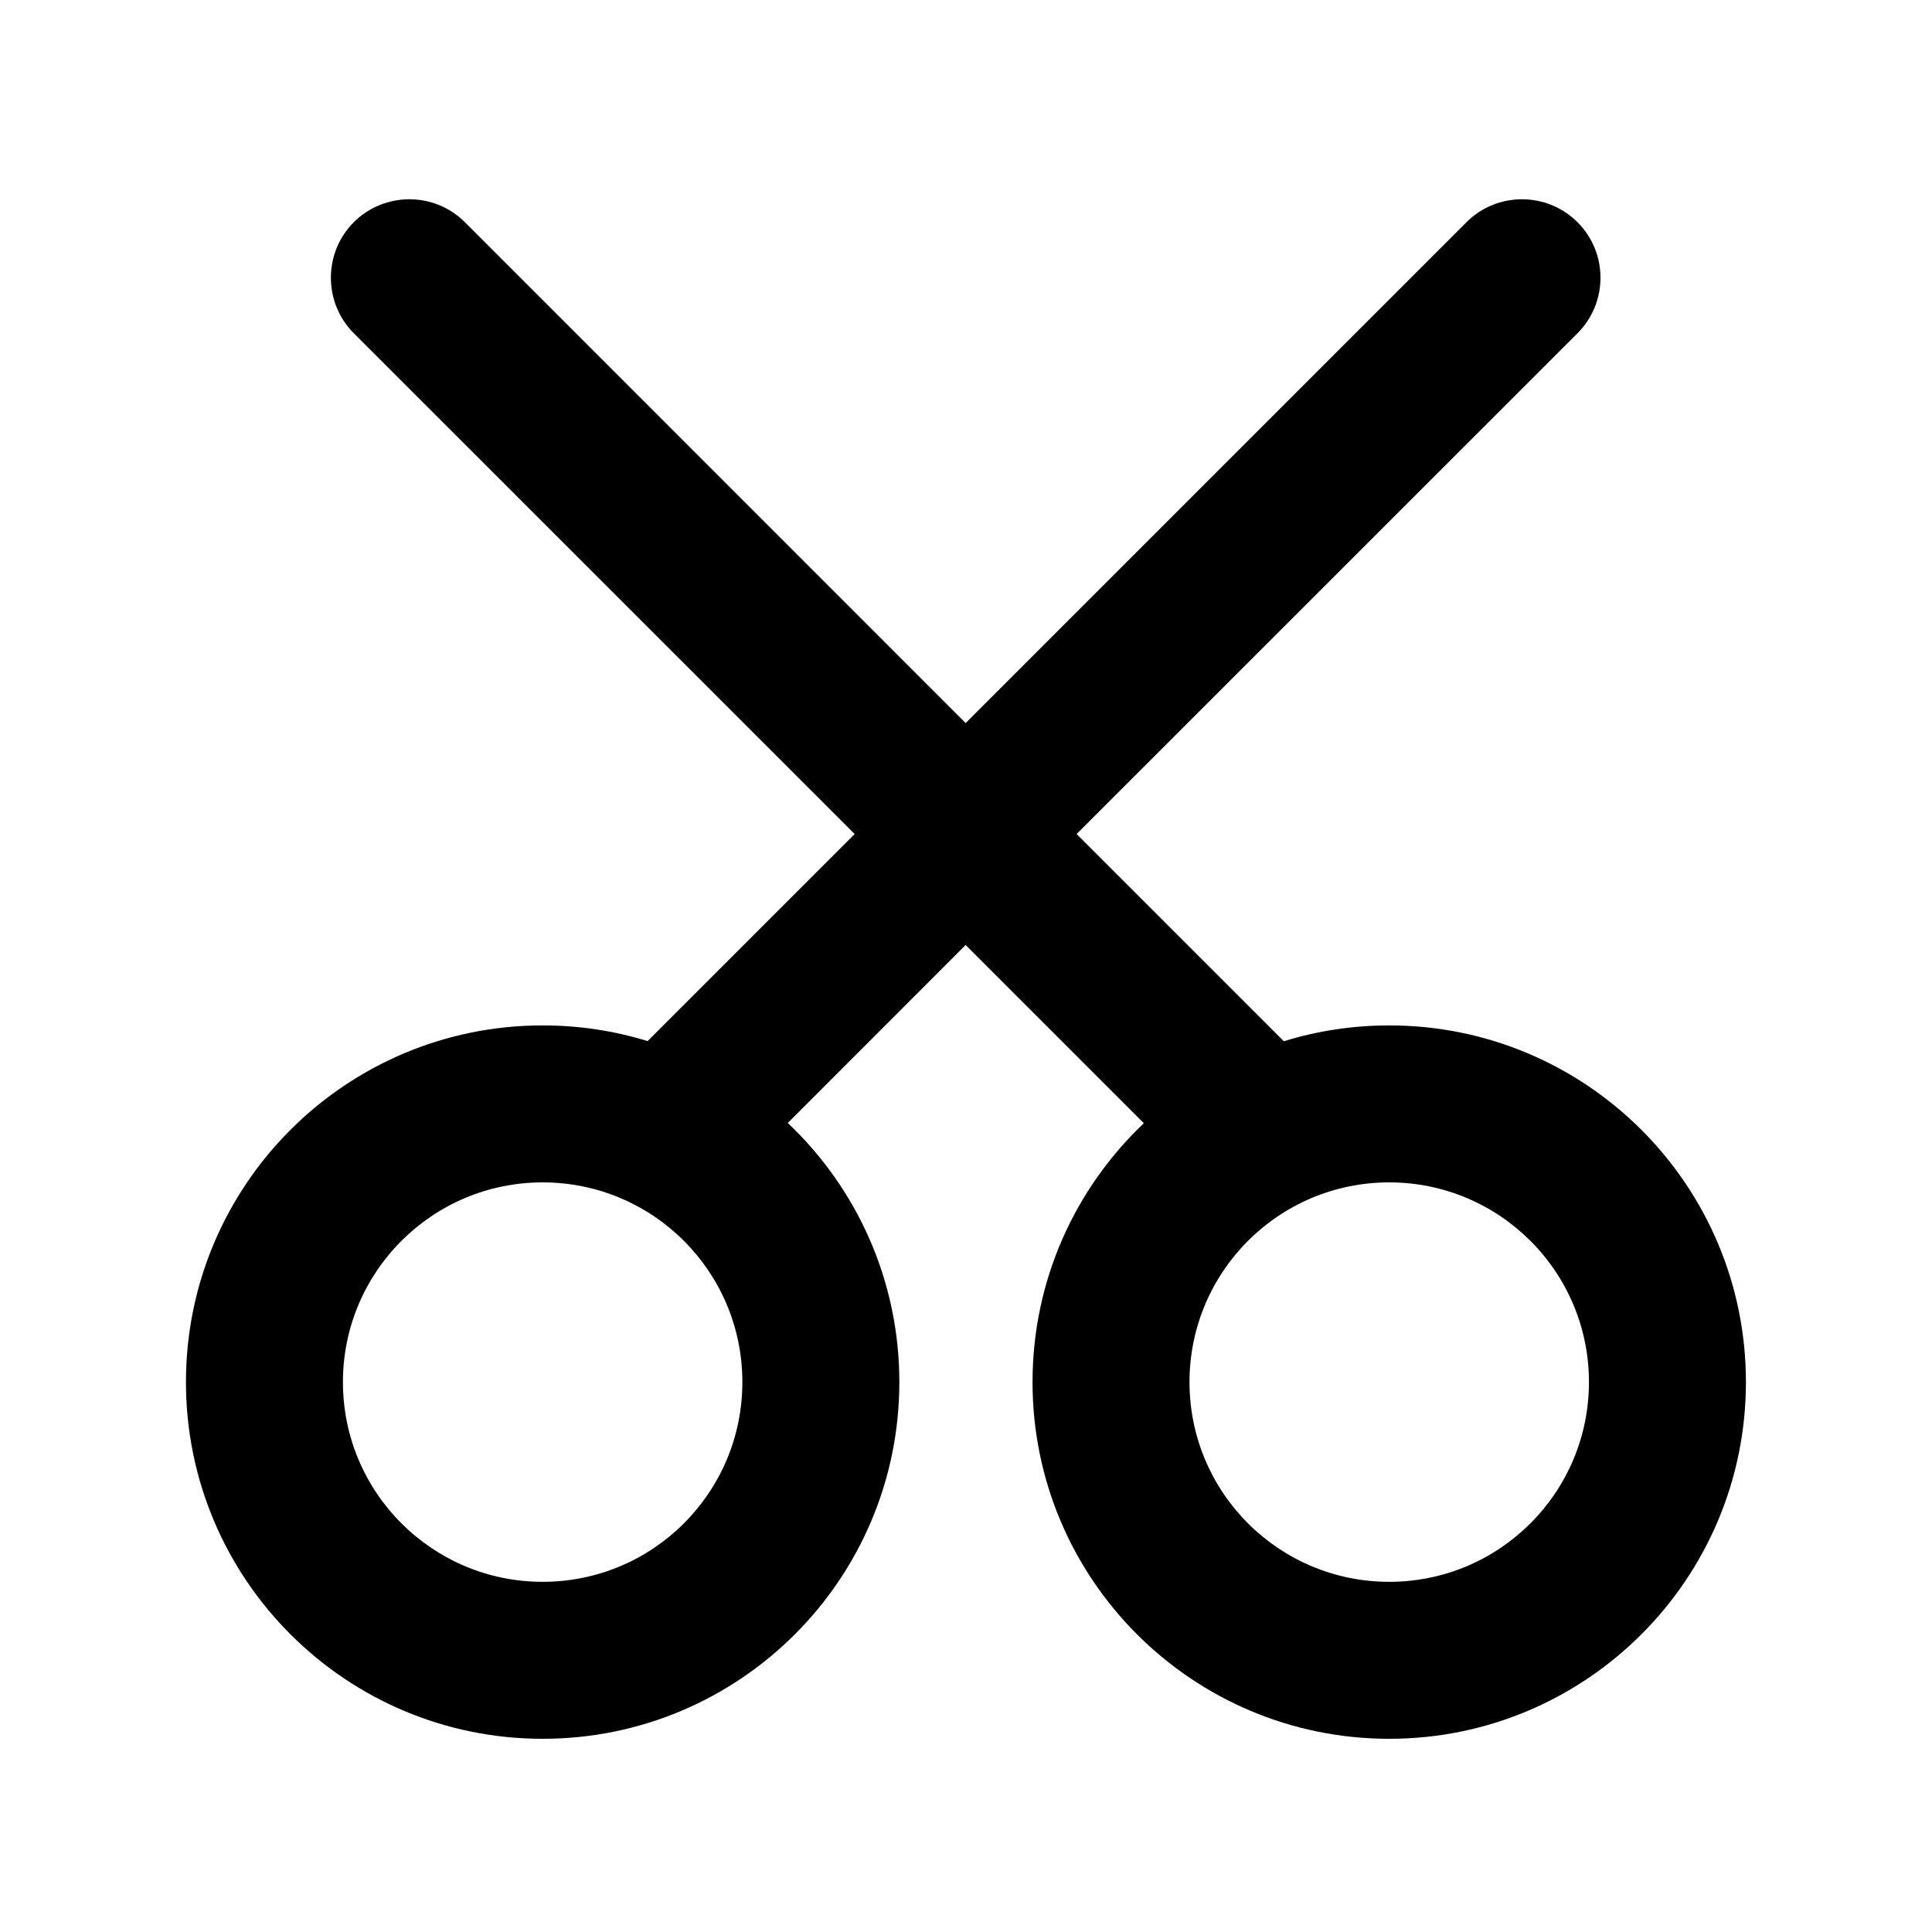
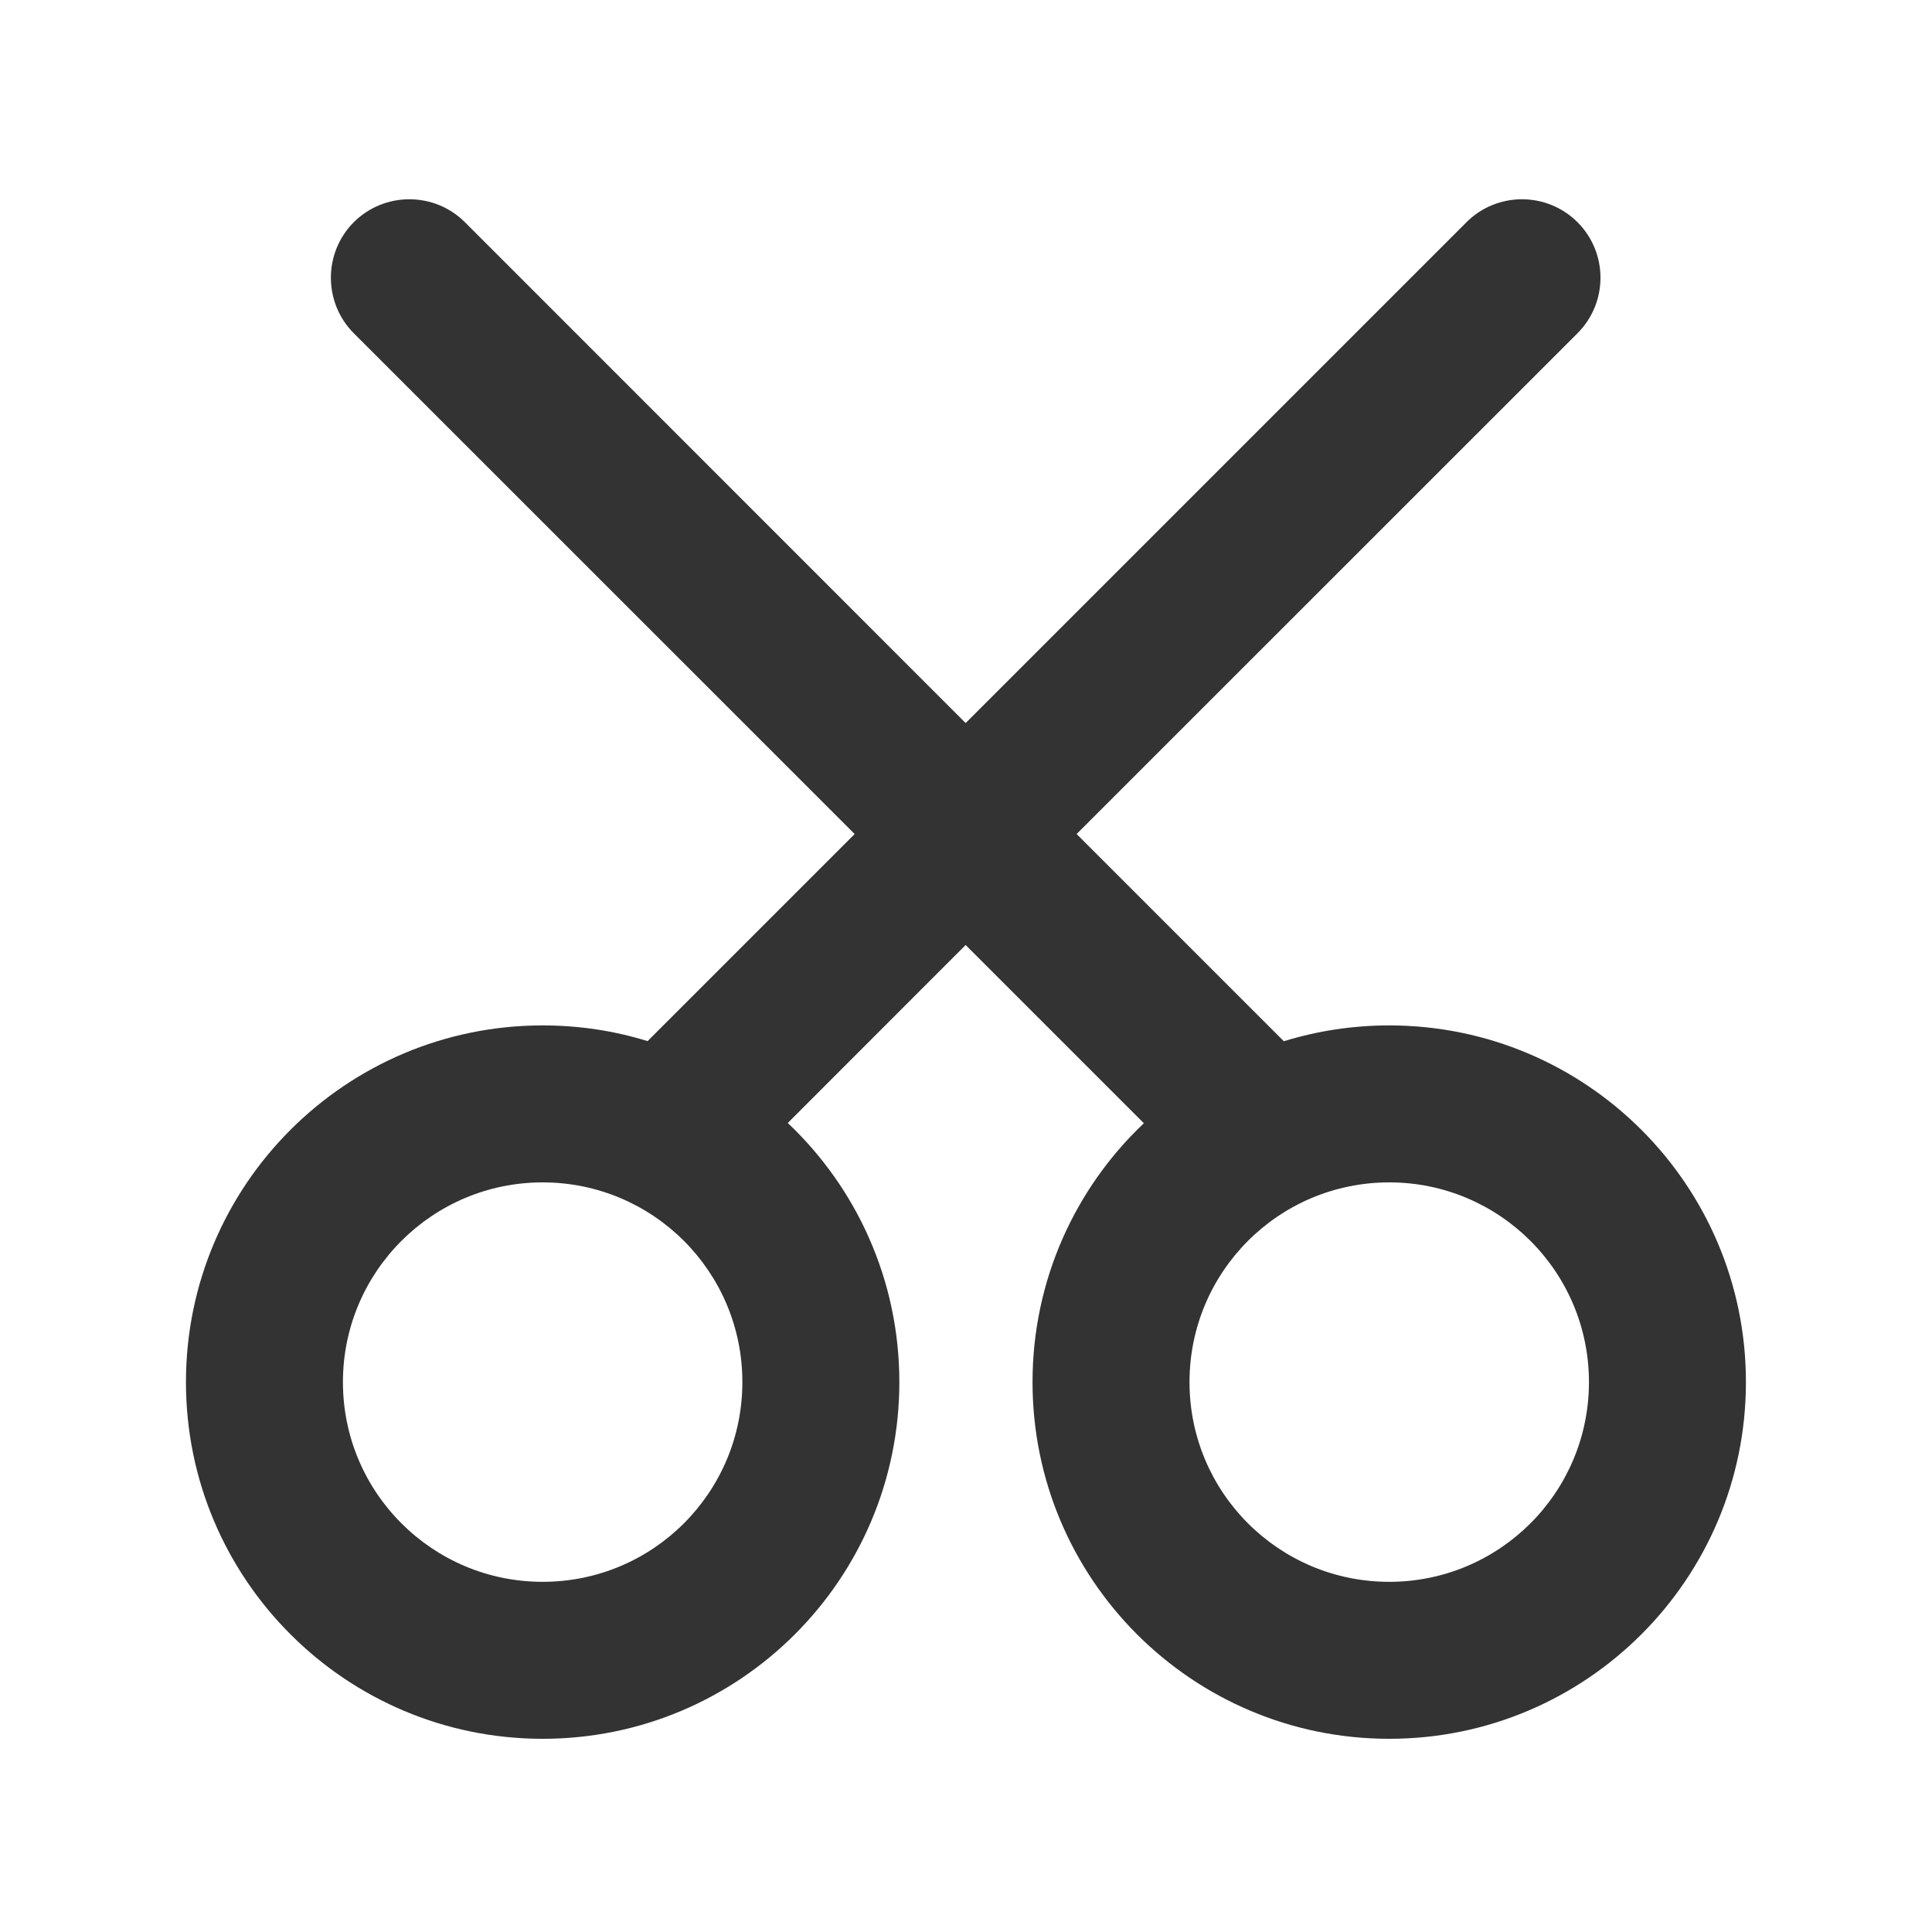
<svg xmlns="http://www.w3.org/2000/svg" width="16" height="16" viewBox="0 0 16 16" fill="none">
-   <path fill-rule="evenodd" clip-rule="evenodd" d="M7.997 7.826L9.473 9.302C8.905 9.84 8.551 10.602 8.551 11.446C8.551 13.077 9.873 14.4 11.505 14.4C13.136 14.4 14.459 13.077 14.459 11.446C14.459 9.814 13.136 8.492 11.505 8.492C11.201 8.492 10.908 8.538 10.632 8.623L8.916 6.907L13.064 2.76C13.318 2.506 13.318 2.094 13.064 1.84C12.81 1.587 12.398 1.587 12.145 1.84L7.997 5.988L3.85 1.84C3.596 1.587 3.184 1.587 2.93 1.84C2.677 2.094 2.677 2.506 2.93 2.76L7.078 6.907L5.363 8.622C5.088 8.537 4.797 8.492 4.494 8.492C2.863 8.492 1.54 9.814 1.54 11.446C1.54 13.077 2.863 14.4 4.494 14.4C6.126 14.4 7.448 13.077 7.448 11.446C7.448 10.601 7.093 9.838 6.524 9.3L7.997 7.826ZM6.148 11.446C6.148 12.36 5.408 13.1 4.494 13.1C3.581 13.1 2.84 12.36 2.84 11.446C2.84 10.532 3.581 9.792 4.494 9.792C5.408 9.792 6.148 10.532 6.148 11.446ZM13.159 11.446C13.159 12.36 12.418 13.1 11.505 13.1C10.591 13.1 9.851 12.36 9.851 11.446C9.851 10.532 10.591 9.792 11.505 9.792C12.418 9.792 13.159 10.532 13.159 11.446Z" fill="black" />
+   <path fill-rule="evenodd" clip-rule="evenodd" d="M7.997 7.826L9.473 9.302C8.905 9.84 8.551 10.602 8.551 11.446C8.551 13.077 9.873 14.4 11.505 14.4C13.136 14.4 14.459 13.077 14.459 11.446C14.459 9.814 13.136 8.492 11.505 8.492C11.201 8.492 10.908 8.538 10.632 8.623L8.916 6.907L13.064 2.76C13.318 2.506 13.318 2.094 13.064 1.84C12.81 1.587 12.398 1.587 12.145 1.84L7.997 5.988L3.85 1.84C3.596 1.587 3.184 1.587 2.93 1.84C2.677 2.094 2.677 2.506 2.93 2.76L7.078 6.907L5.363 8.622C5.088 8.537 4.797 8.492 4.494 8.492C2.863 8.492 1.54 9.814 1.54 11.446C1.54 13.077 2.863 14.4 4.494 14.4C6.126 14.4 7.448 13.077 7.448 11.446C7.448 10.601 7.093 9.838 6.524 9.3L7.997 7.826ZM6.148 11.446C6.148 12.36 5.408 13.1 4.494 13.1C3.581 13.1 2.84 12.36 2.84 11.446C2.84 10.532 3.581 9.792 4.494 9.792C5.408 9.792 6.148 10.532 6.148 11.446ZM13.159 11.446C13.159 12.36 12.418 13.1 11.505 13.1C10.591 13.1 9.851 12.36 9.851 11.446C9.851 10.532 10.591 9.792 11.505 9.792C12.418 9.792 13.159 10.532 13.159 11.446Z" fill="#333333" />
</svg>
